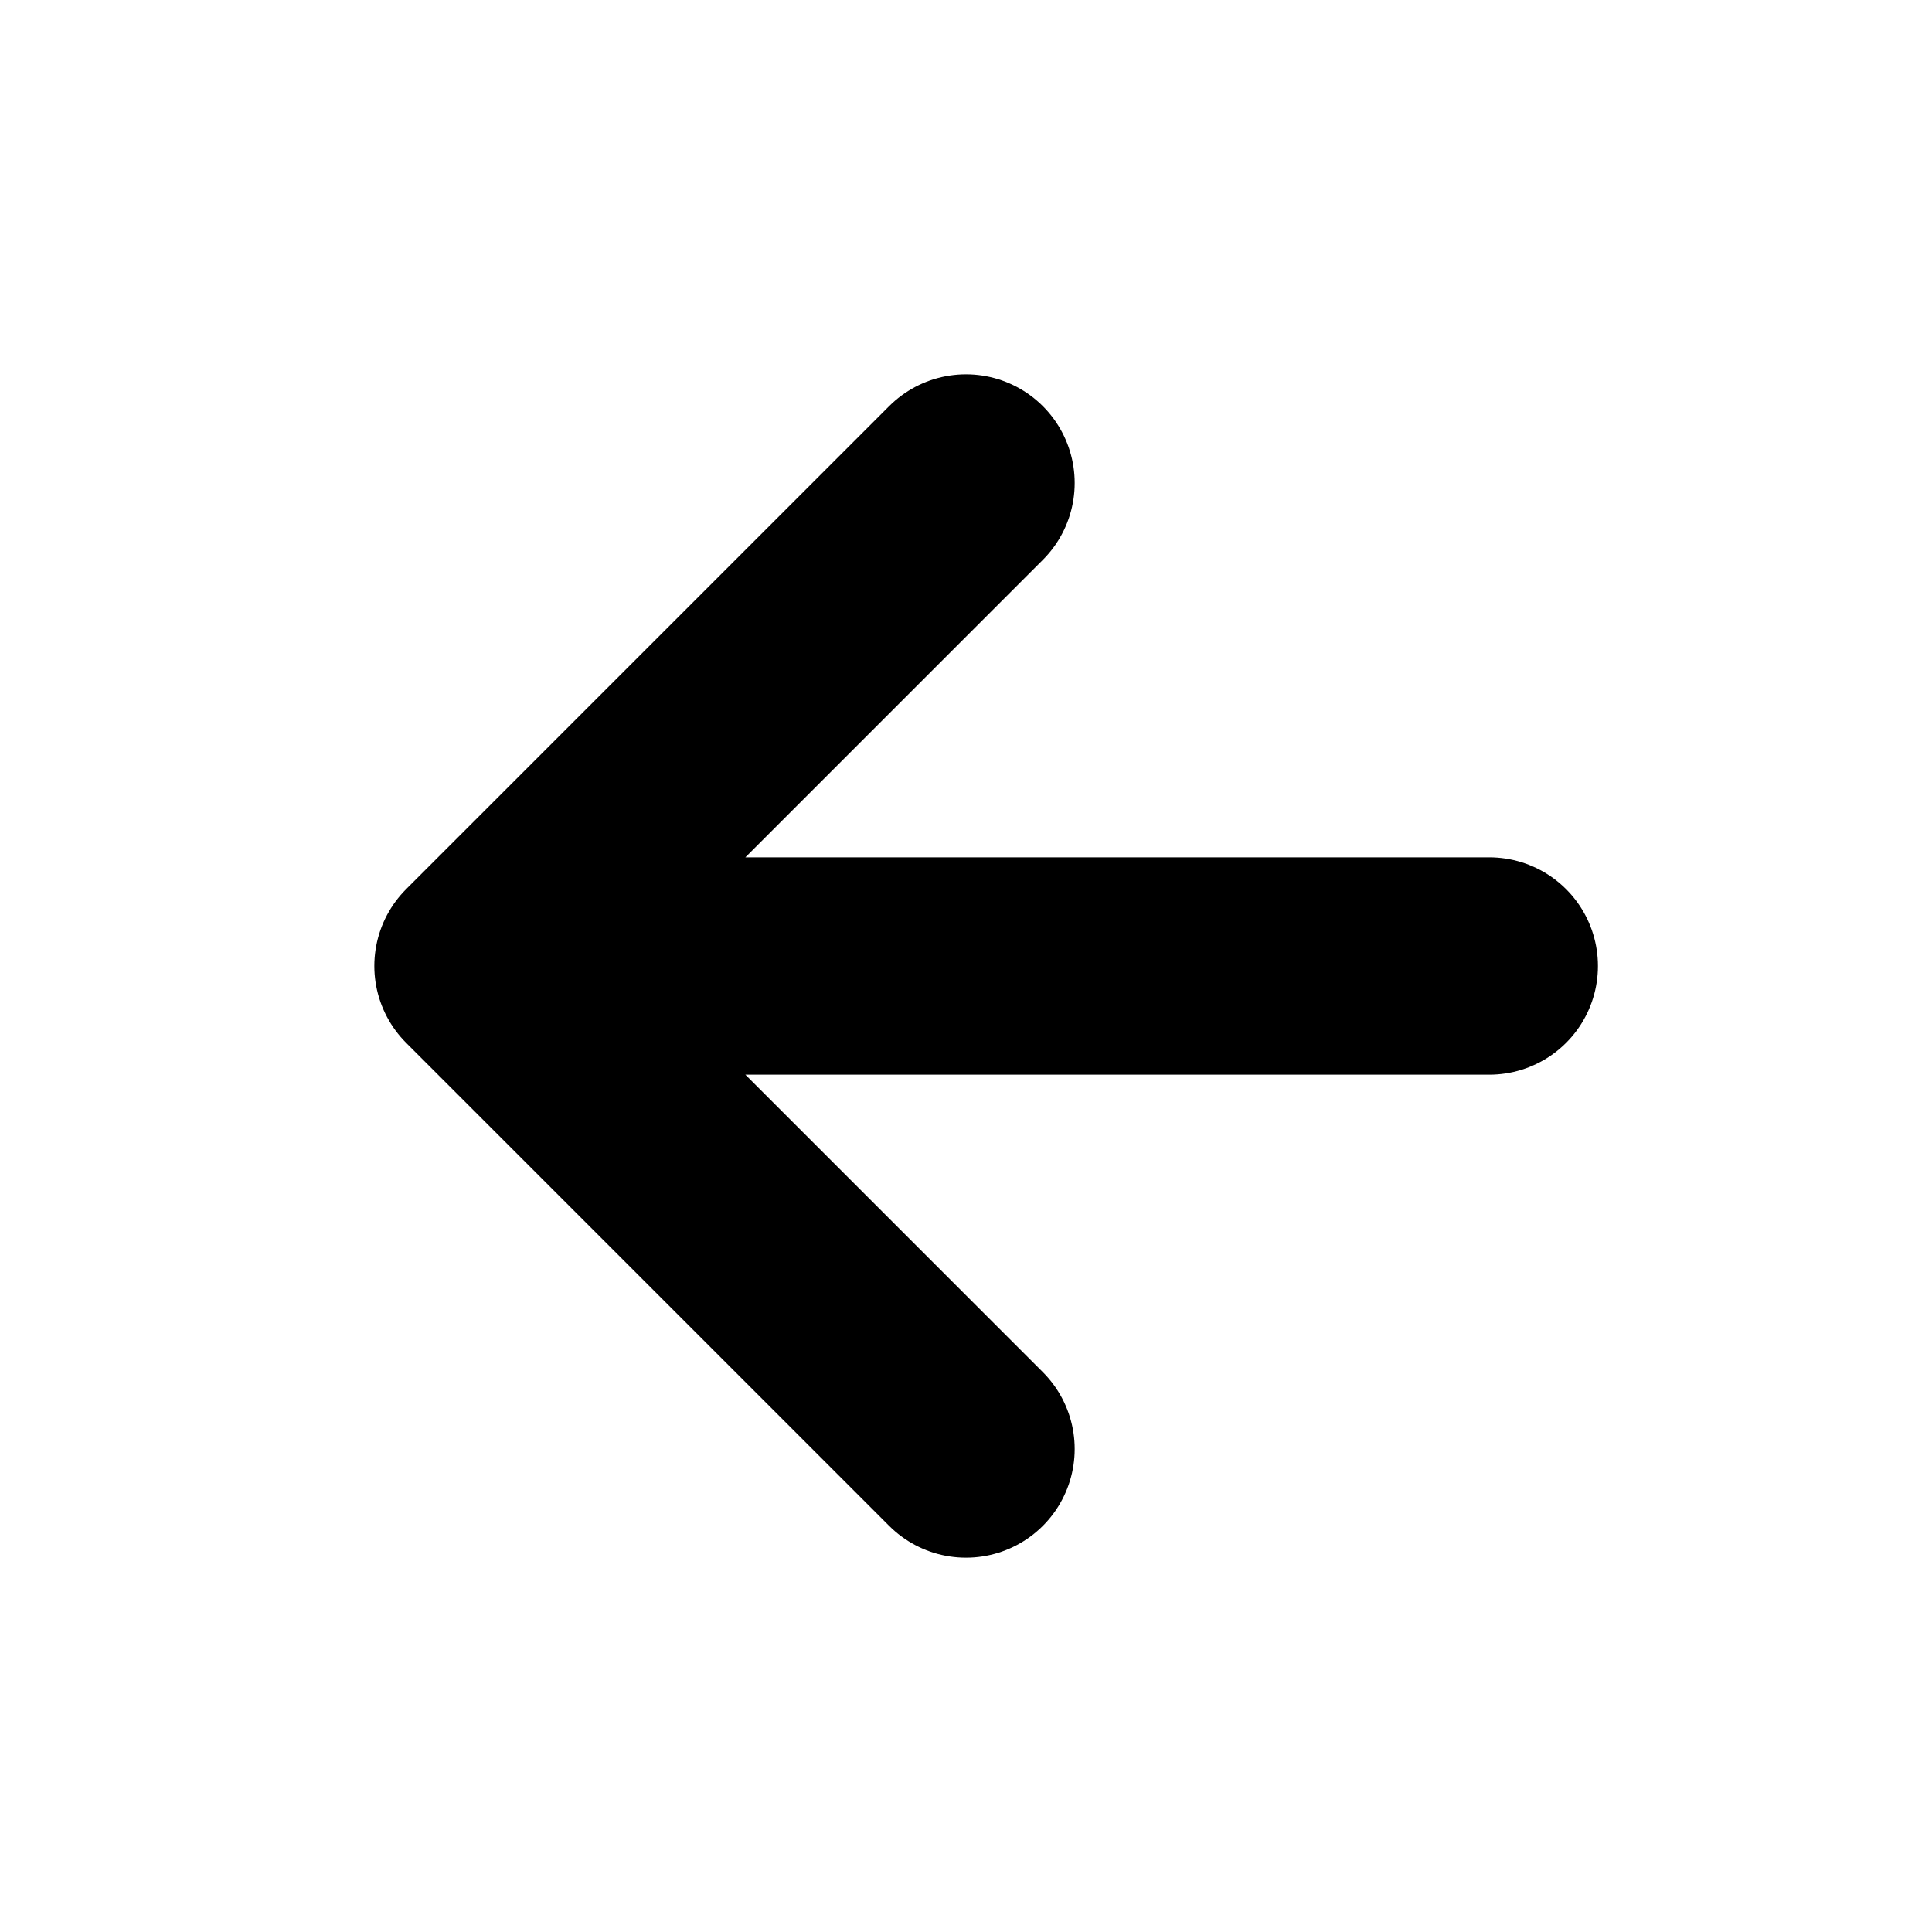
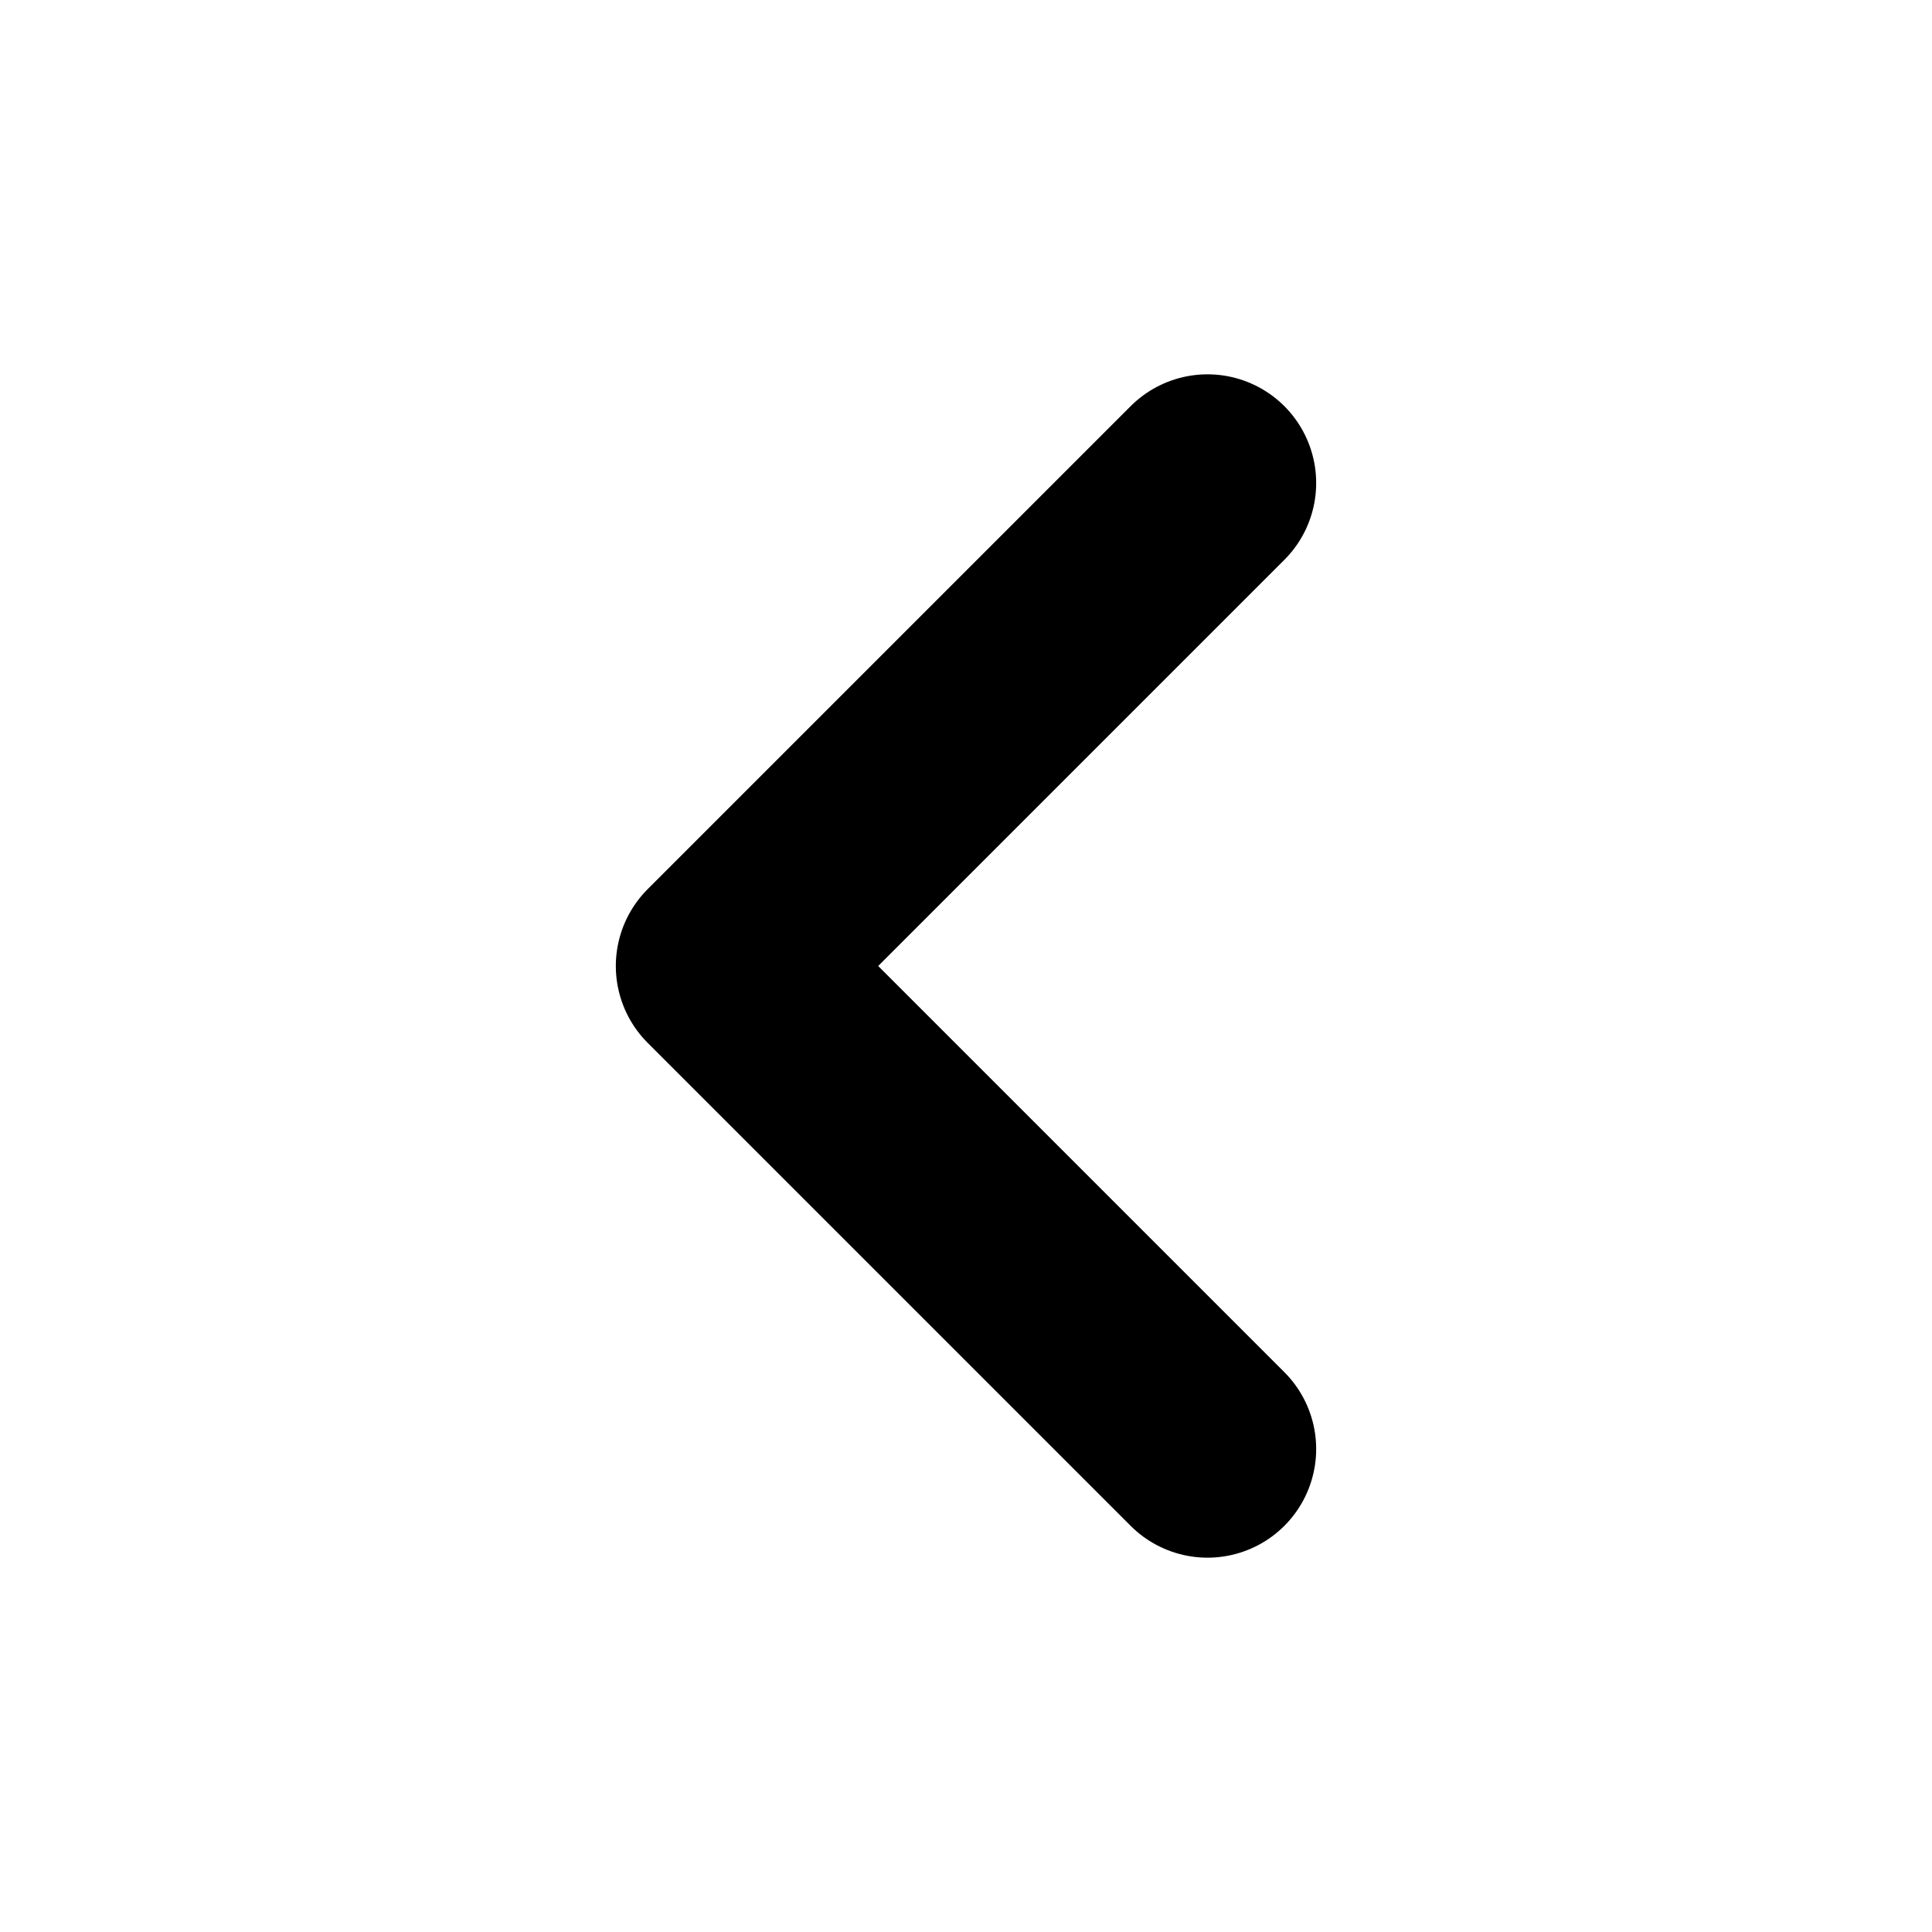
<svg xmlns="http://www.w3.org/2000/svg" width="64px" height="64px" stroke-width="2.7" viewBox="0 0 24 24" fill="none" color="currentColor">
-   <path d="M18.5 12H6m0 0l6-6m-6 6l6 6" stroke="currentColor" stroke-width="2.7" stroke-linecap="round" stroke-linejoin="round" />
+   <path d="M15 6l-6 6 6 6" stroke="currentColor" stroke-width="2.7" stroke-linecap="round" stroke-linejoin="round" />
</svg>
